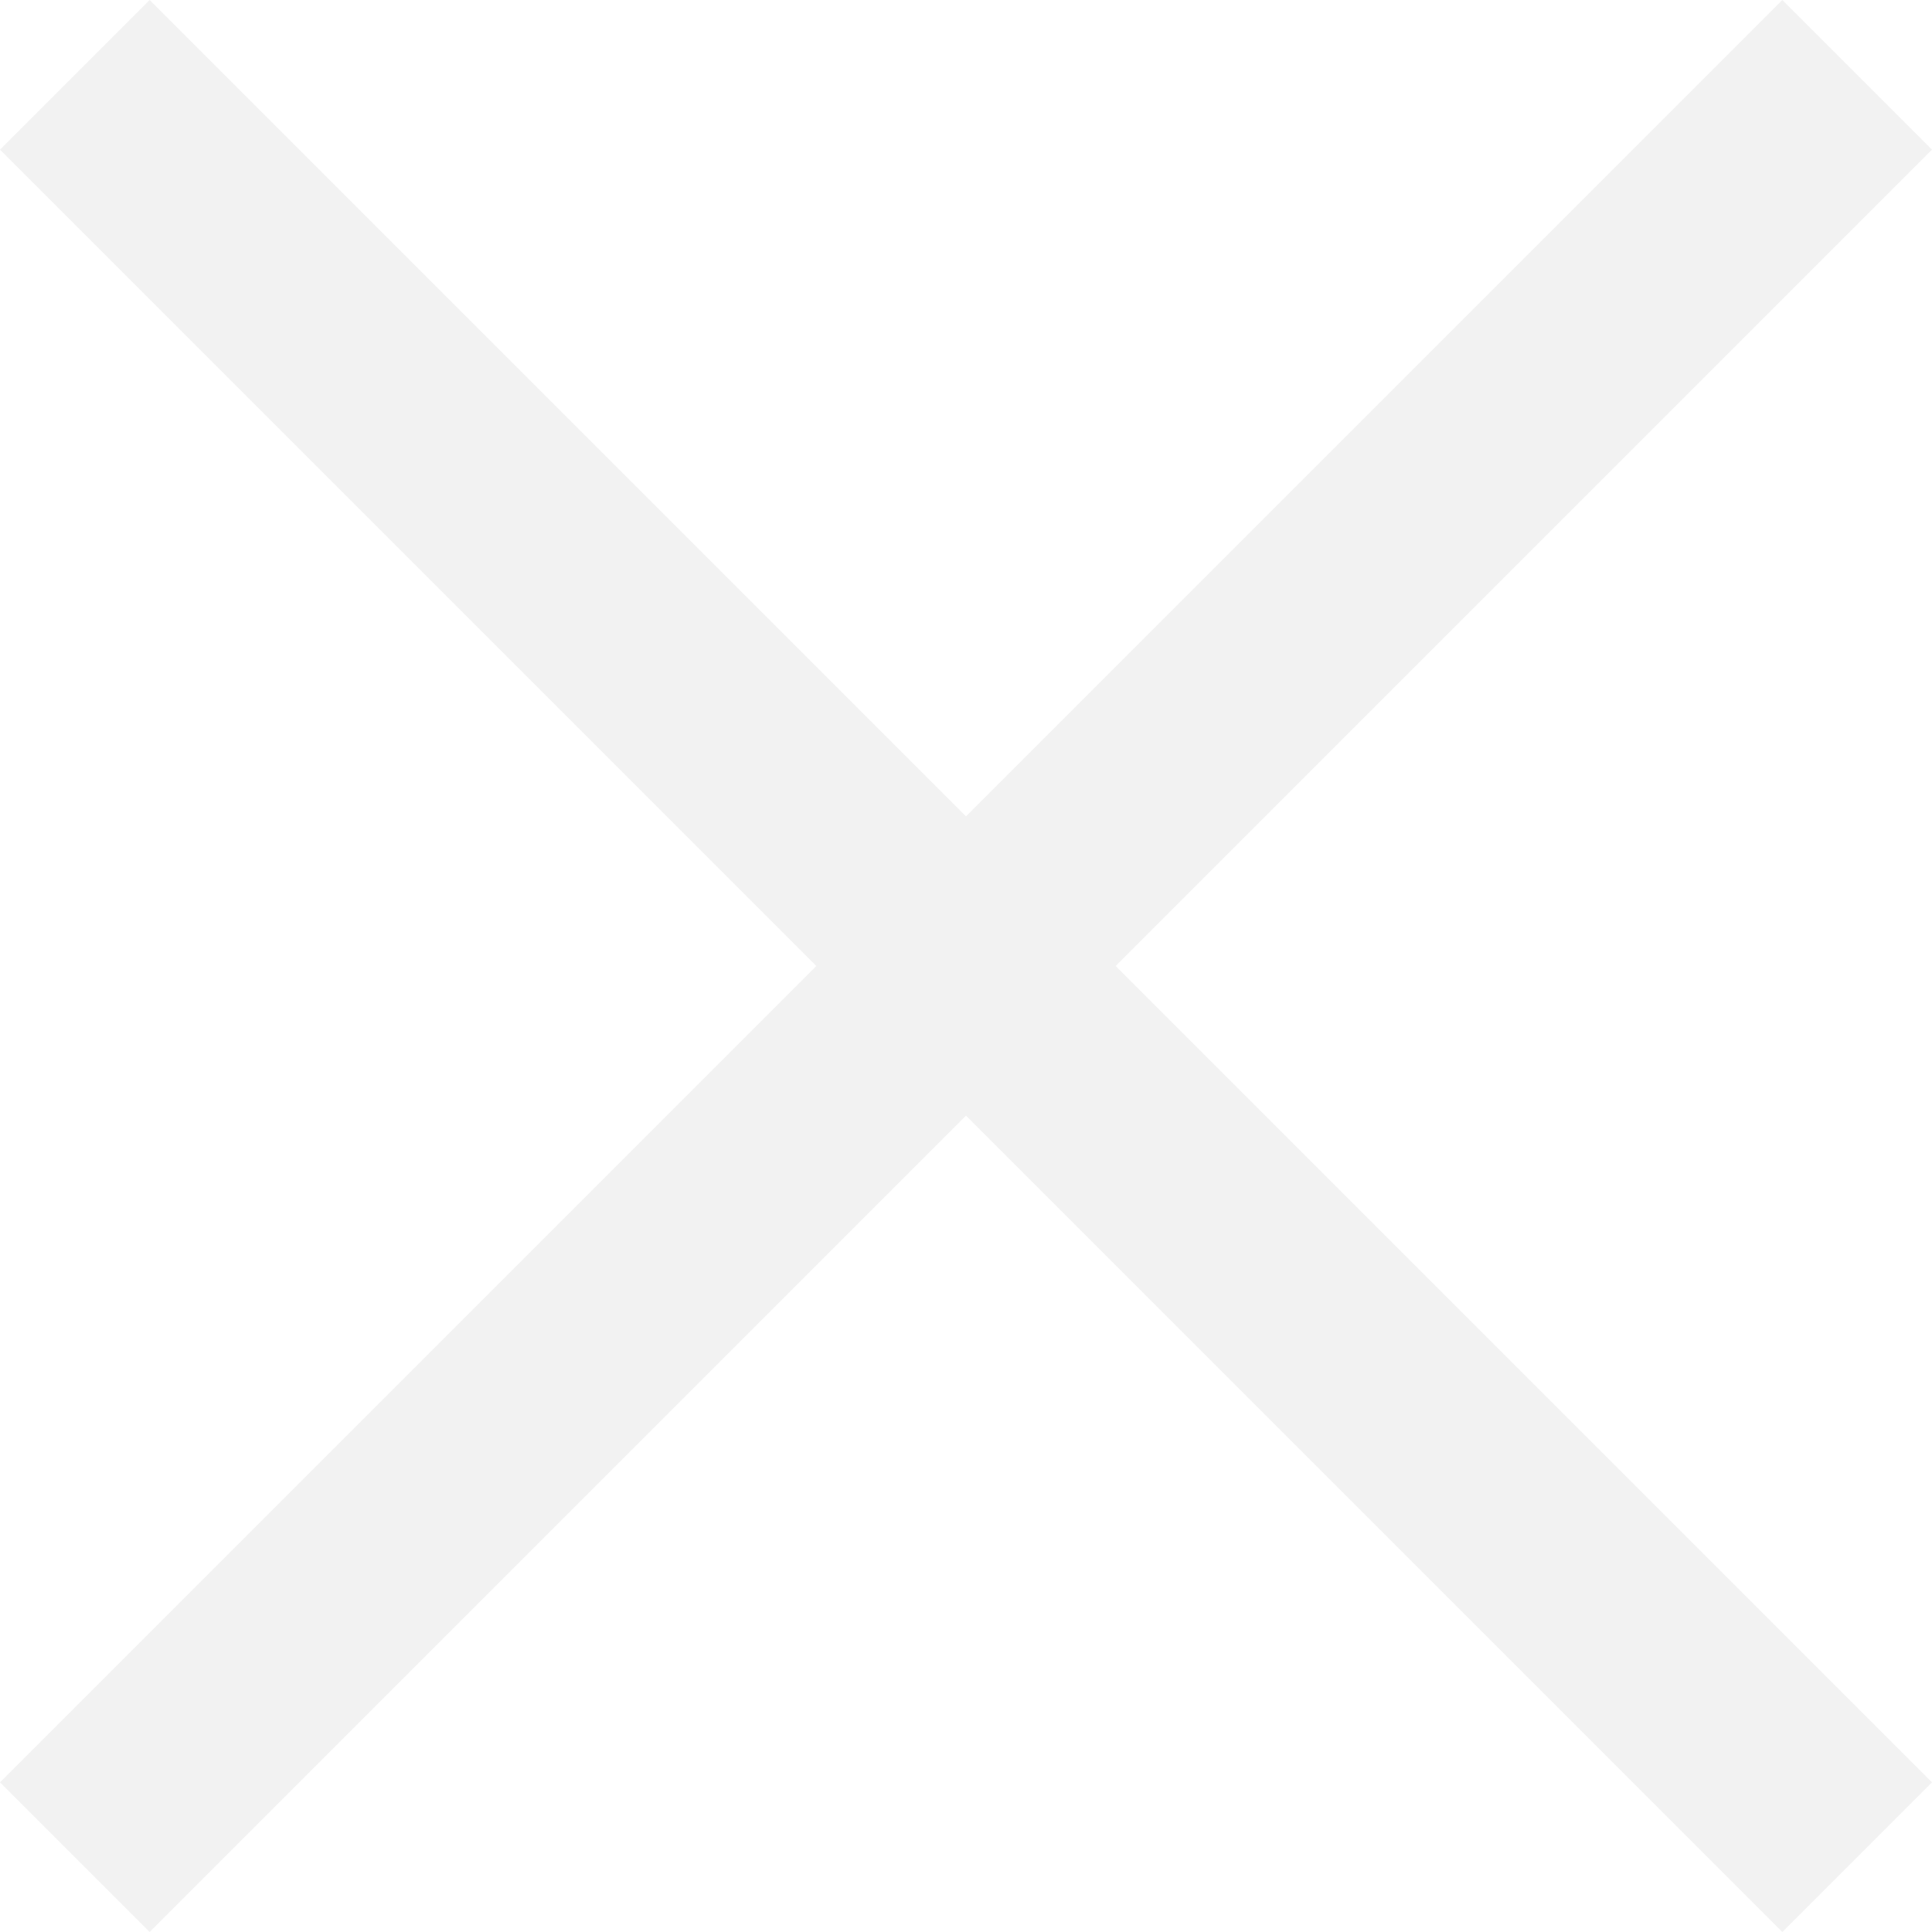
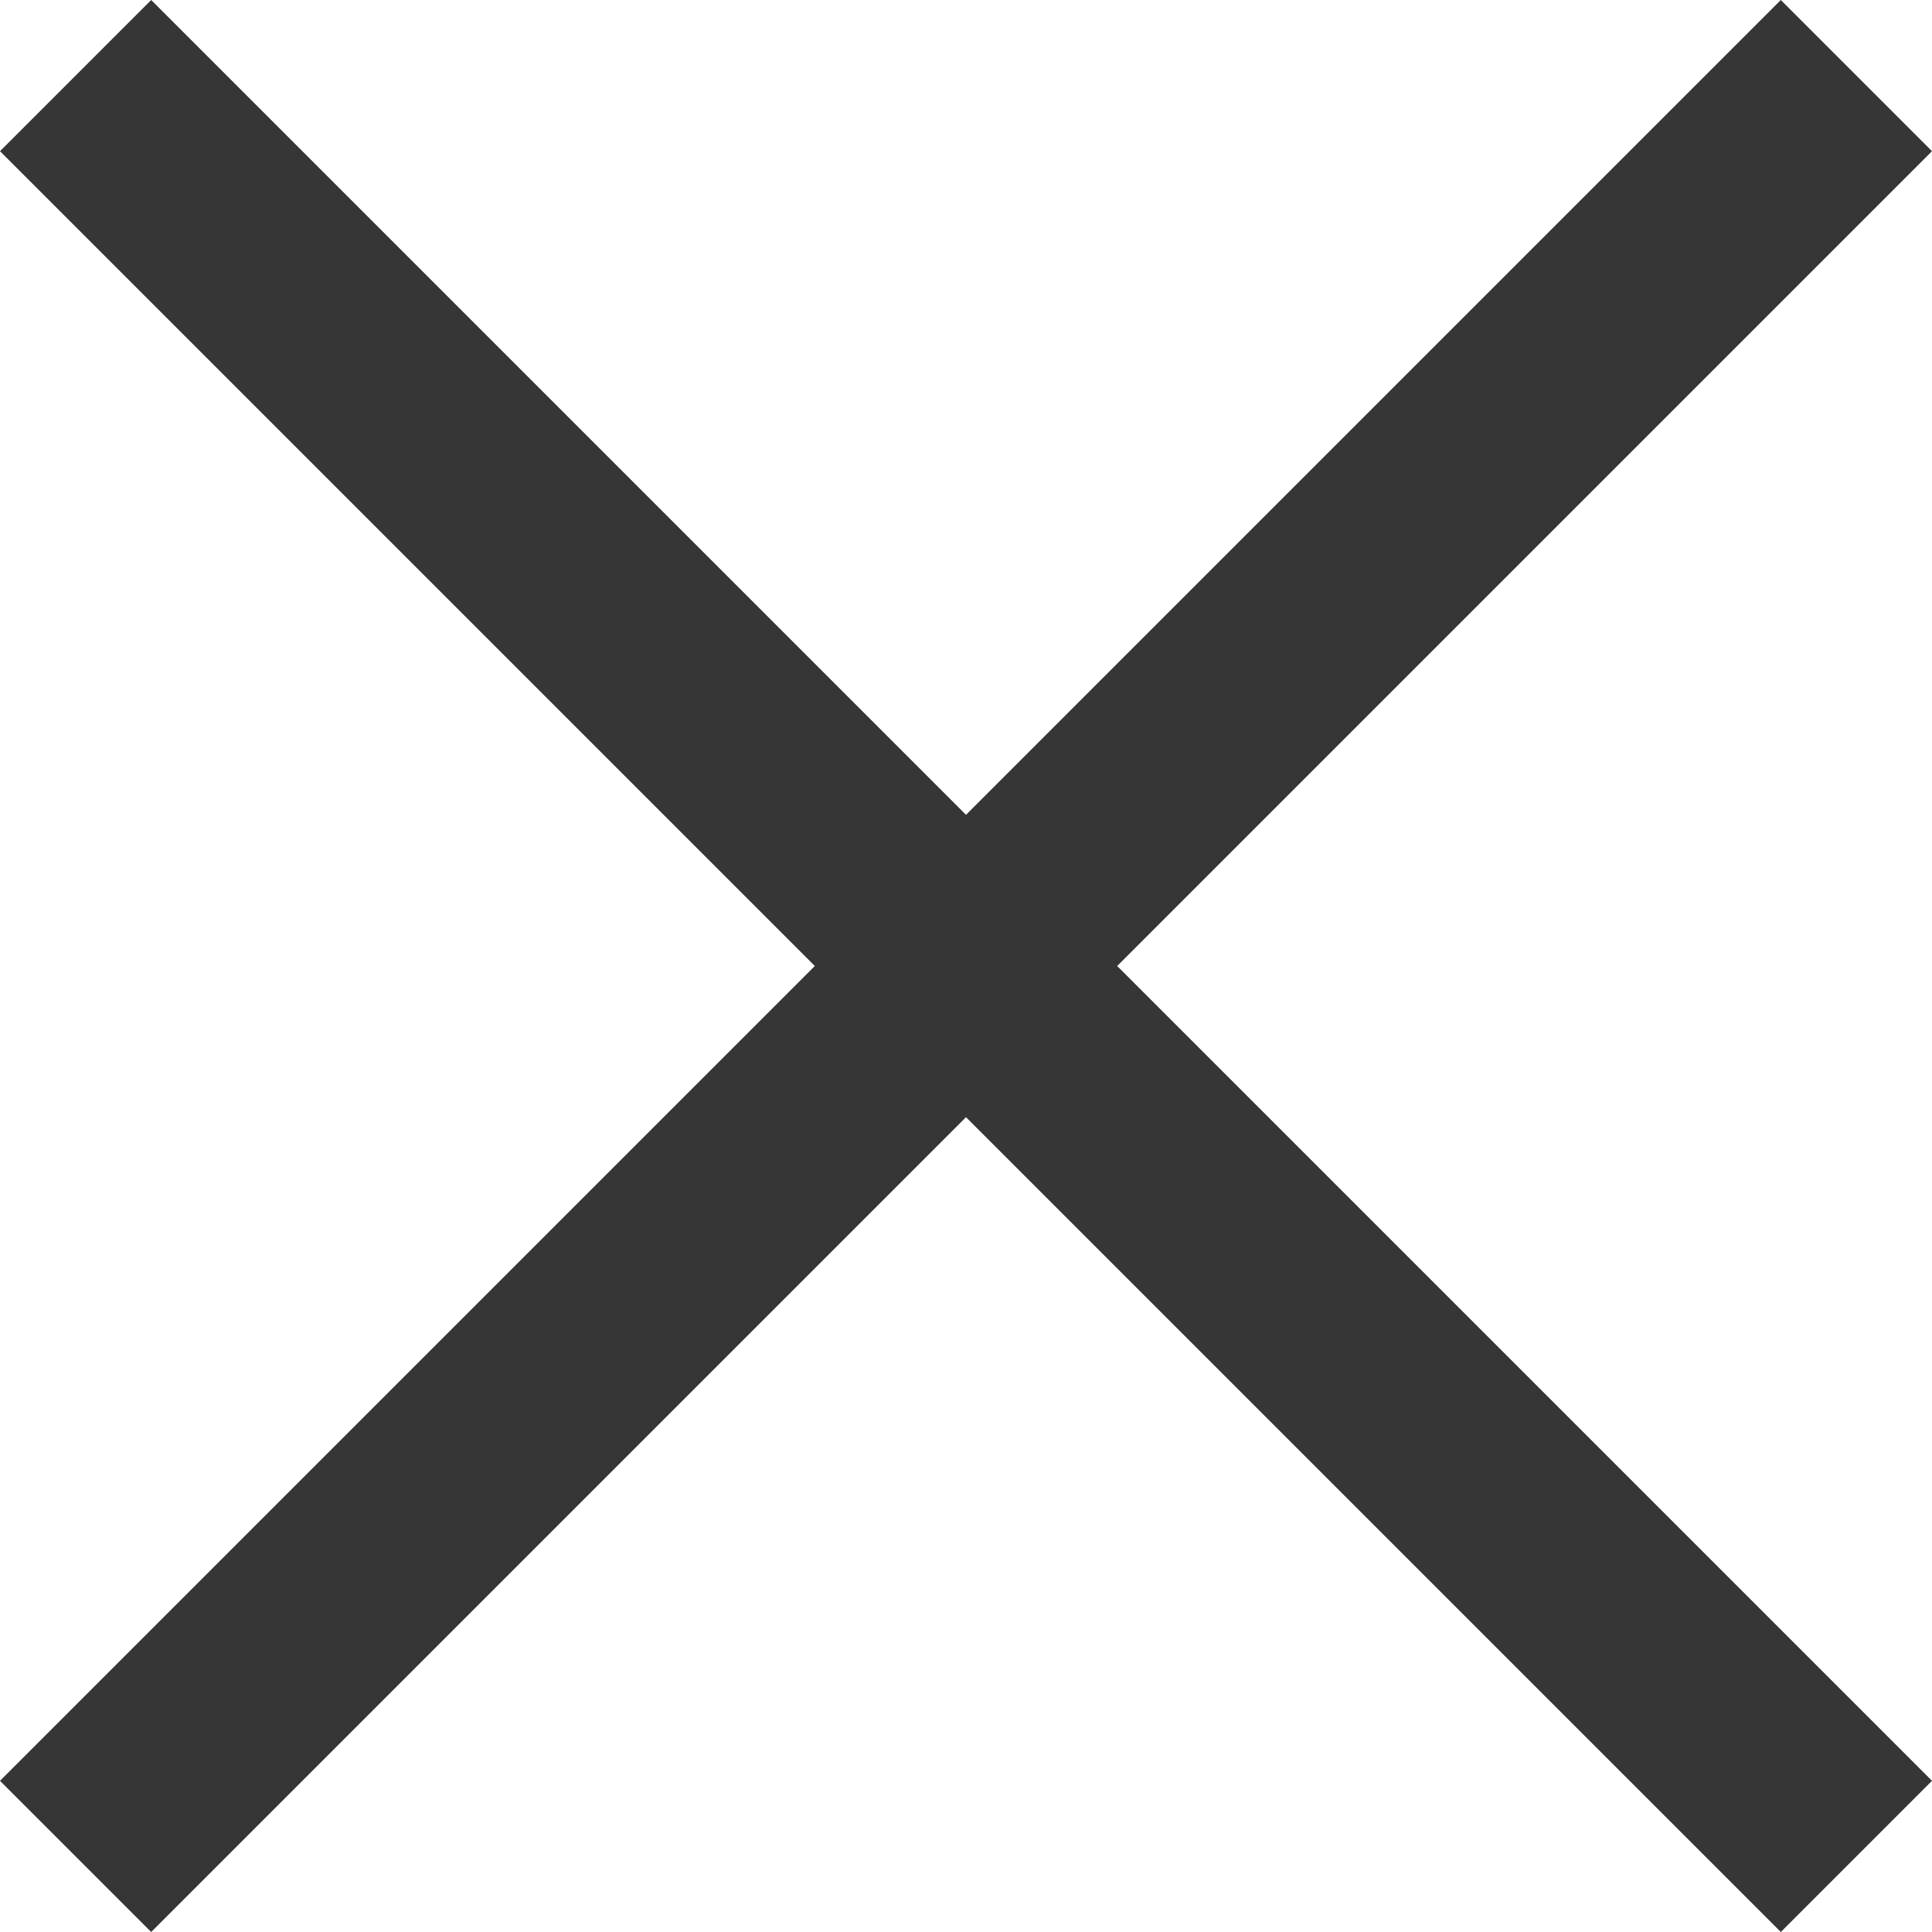
- <svg xmlns="http://www.w3.org/2000/svg" version="1.1" id="레이어_1" x="0px" y="0px" viewBox="0 0 46 46" enable-background="new 0 0 46 46" xml:space="preserve">
-   <polygon fill="#F2F2F2" points="46,3.564 42.436,0 23,19.436 3.564,0 0,3.564 19.436,23 0,42.436 3.564,46 23,26.564   42.436,46 46,42.436 26.564,23 " />
+ <svg xmlns="http://www.w3.org/2000/svg" version="1.1" id="레이어_1" x="0px" y="0px" viewBox="0 0 46 46" style="enable-background:new 0 0 46 46;" xml:space="preserve">
+   <style type="text/css">
+ 	.st0{fill:#363636;}
+ </style>
+   <polygon class="st0" points="46,3.6 42.4,0 23,19.4 3.6,0 0,3.6 19.4,23 0,42.4 3.6,46 23,26.6 42.4,46 46,42.4 26.6,23 " />
</svg>
